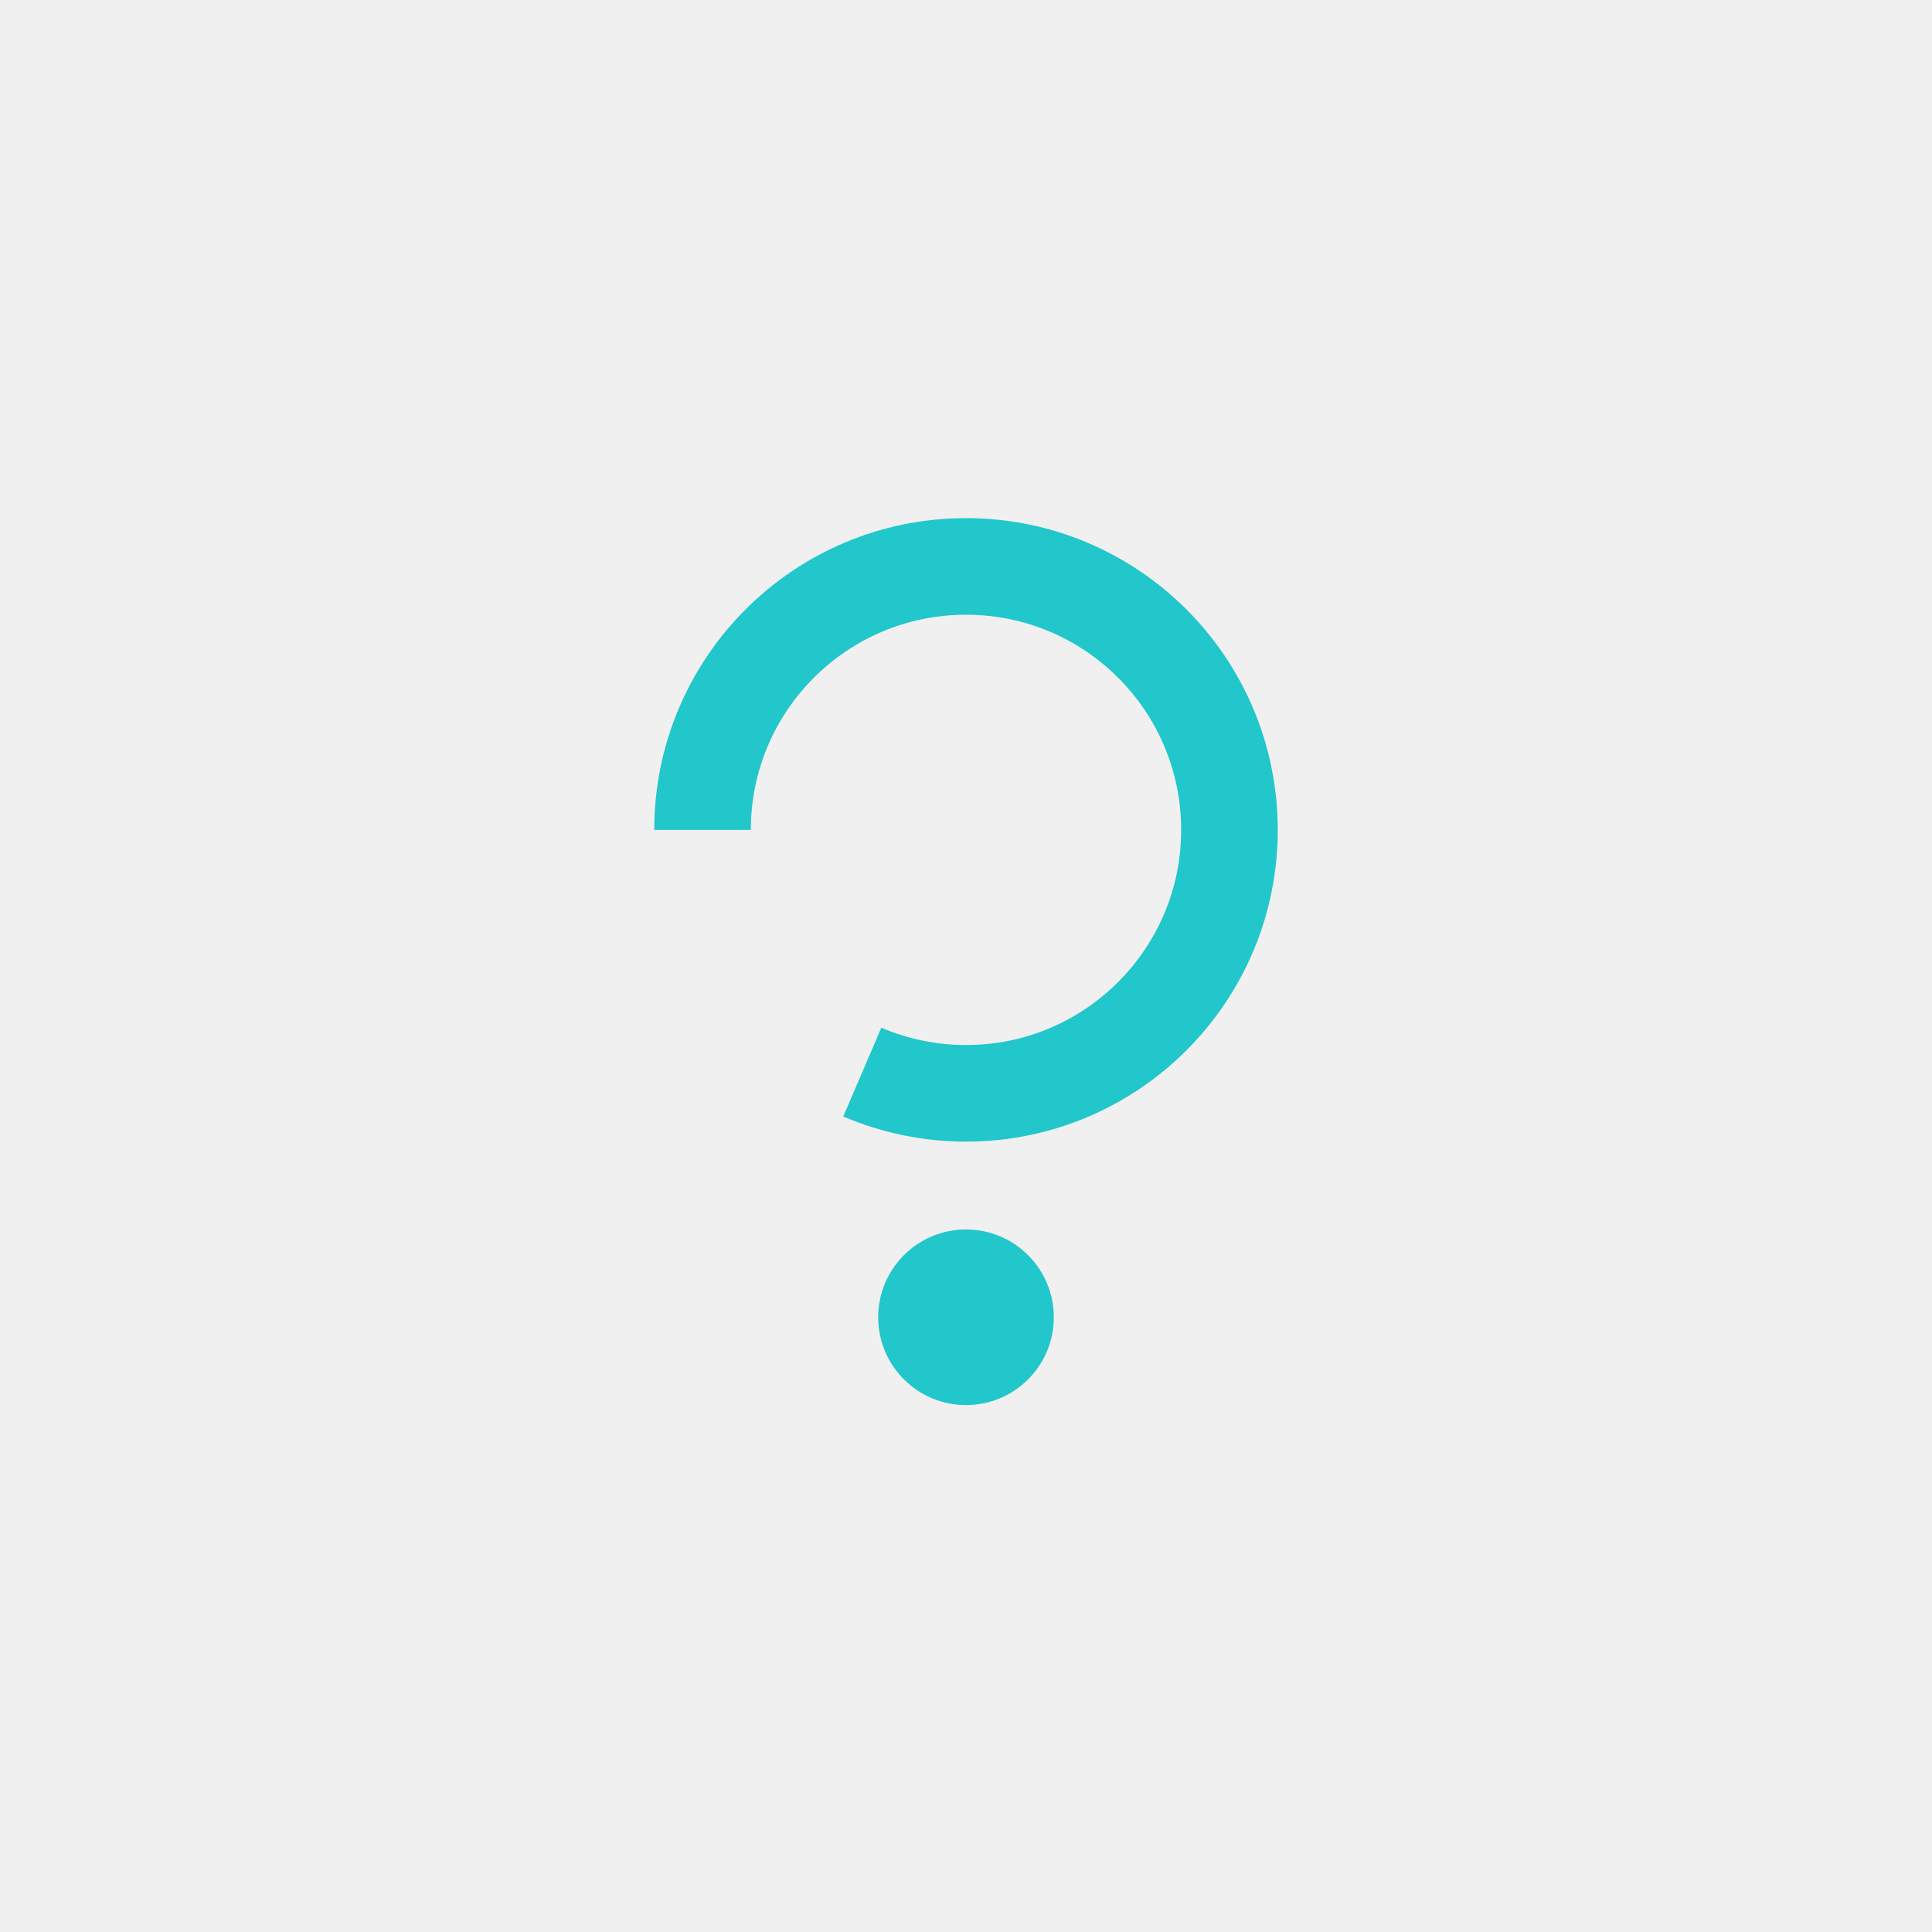
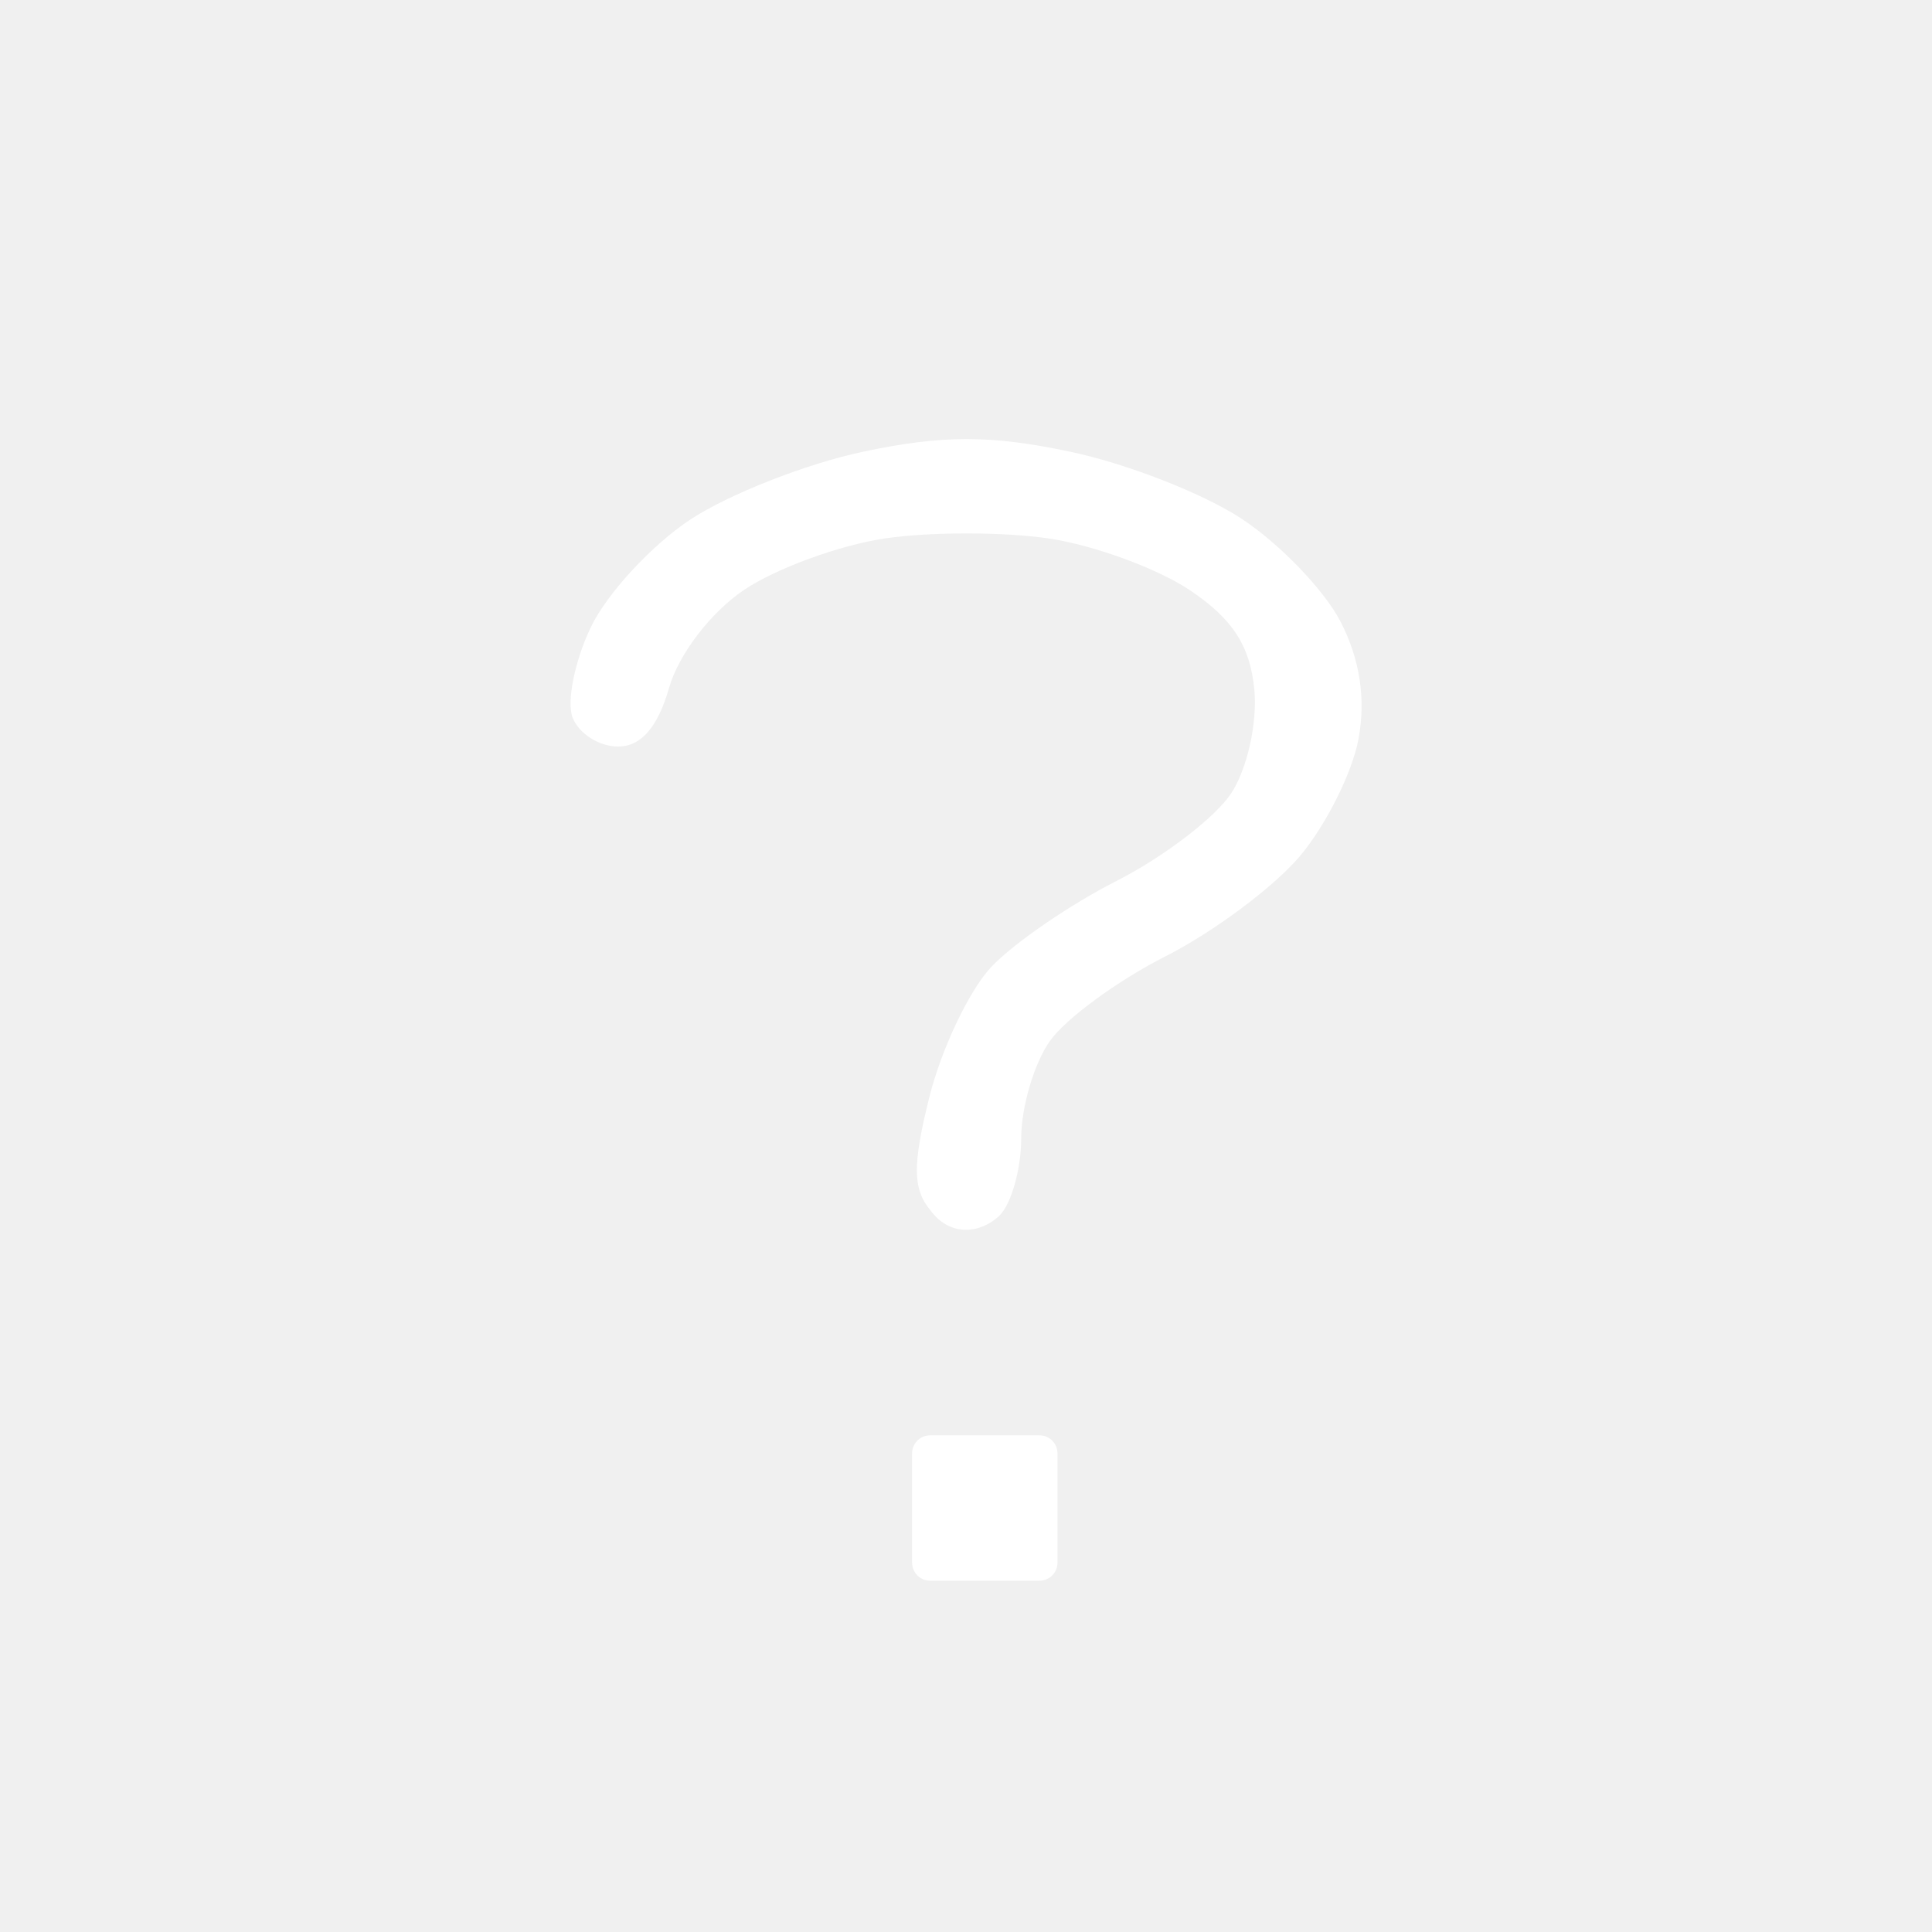
- <svg xmlns="http://www.w3.org/2000/svg" xmlns:xlink="http://www.w3.org/1999/xlink" version="1.0" width="22" height="22" id="svg2">
-   <defs id="defs4" />
-   <g id="active-center" transform="translate(-29,3)">
-     <rect style="opacity:0.001;fill:#ffffff;fill-opacity:0.446;fill-rule:nonzero;stroke:none" id="rect4088" width="22" height="22" x="-37" y="-3" />
-     <path style="color:#000000;fill:none;stroke:#f1f3f5;stroke-width:1.1;stroke-miterlimit:4;stroke-opacity:0.902;stroke-dasharray:none;marker:none;visibility:visible;display:inline;overflow:visible;enable-background:accumulate" d="m 8,11 c 10e-8,-1.657 1.343,-3 3,-3 1.657,10e-8 3,1.343 3,3 0,1.657 -1.343,3 -3,3 -0.406,0 -0.808,-0.082 -1.181,-0.242" transform="translate(-37,-4.55)" id="path13" />
-     <path style="color:#000000;fill:#f1f3f5;fill-opacity:0.902;fill-rule:nonzero;stroke:none;stroke-width:2;marker:none;visibility:visible;display:inline;overflow:visible;enable-background:accumulate" id="path3875" d="m 12,16 c 0,0.552 -0.448,1 -1,1 -0.552,0 -1,-0.448 -1,-1 0,-0.552 0.448,-1 1,-1 0.552,0 1,0.448 1,1 z" transform="translate(-37,-4)" />
+ <svg xmlns="http://www.w3.org/2000/svg" id="svg4306" width="22" height="22" version="1.1" style="enable-background:new">
+   <defs id="defs26" />
+   <style type="text/css" id="current-color-scheme">
+         .ColorScheme-Text {
+             color:#232629;
+         }
+         .ColorScheme-ButtonFocus{
+             color:#3daee9;
+         }
+             .ColorScheme-NegativeText {
+             color:#da4453;
+         }
+     </style>
+   <g id="active-center" transform="translate(-1,-1)">
+     <rect y="1" x="1" height="22" width="22" id="rect861" style="opacity:0.003;fill:#000000;fill-opacity:1;stroke-width:1.023" />
+     <path d="m 12.007,6 c -0.36,0 -0.721,0.047 -1.175,0.143 -0.646,0.136 -1.535,0.485 -1.974,0.775 -0.439,0.291 -0.948,0.842 -1.131,1.226 -0.183,0.384 -0.276,0.846 -0.207,1.027 0.07,0.181 0.302,0.33 0.517,0.33 0.263,0 0.453,-0.219 0.582,-0.669 0.11,-0.383 0.475,-0.86 0.853,-1.114 0.363,-0.245 1.082,-0.508 1.598,-0.586 0.515,-0.077 1.359,-0.077 1.875,0 0.515,0.077 1.237,0.342 1.605,0.589 0.486,0.326 0.685,0.633 0.733,1.129 0.037,0.379 -0.08,0.903 -0.262,1.182 -0.181,0.276 -0.769,0.726 -1.308,1 -0.539,0.274 -1.183,0.718 -1.431,0.985 -0.248,0.267 -0.562,0.929 -0.698,1.471 -0.194,0.774 -0.192,1.05 0.011,1.294 0.207,0.285 0.544,0.285 0.786,0.061 0.137,-0.137 0.248,-0.535 0.248,-0.886 0,-0.35 0.146,-0.846 0.325,-1.101 0.179,-0.255 0.772,-0.69 1.319,-0.967 0.547,-0.277 1.235,-0.791 1.53,-1.141 0.295,-0.351 0.595,-0.949 0.666,-1.331 0.086,-0.457 0.016,-0.914 -0.205,-1.34 -0.184,-0.356 -0.688,-0.881 -1.121,-1.167 C 14.711,6.623 13.829,6.278 13.182,6.143 12.728,6.047 12.367,6 12.007,6 Z m -0.414,11.344 c -0.115,0 -0.207,0.092 -0.207,0.207 v 1.242 c 0,0.115 0.092,0.207 0.207,0.207 h 1.242 c 0.115,0 0.207,-0.092 0.207,-0.207 v -1.242 c 0,-0.115 -0.092,-0.207 -0.207,-0.207 z" style="fill:#ffffff" id="rect45068-9-1-2" class="ColorScheme-Text" />
  </g>
-   <g transform="translate(-10,3)" id="hover-center">
-     <rect style="opacity:0.001;fill:#ffffff;fill-opacity:0.446;fill-rule:nonzero;stroke:none" id="rect4088-0" width="22" height="22" x="-12" y="-3" />
-     <path id="path3914-2" style="color:#000000;fill:none;stroke:#21c7ca;stroke-width:1.1;stroke-miterlimit:4;stroke-opacity:1;stroke-dasharray:none;marker:none;visibility:visible;display:inline;overflow:visible;enable-background:accumulate" d="m 8,11 c 10e-8,-1.657 1.343,-3 3,-3 1.657,10e-8 3,1.343 3,3 0,1.657 -1.343,3 -3,3 -0.406,0 -0.808,-0.082 -1.181,-0.242" transform="translate(-12,-4.55)" />
-     <path style="color:#000000;fill:#21c7ca;fill-opacity:1;fill-rule:nonzero;stroke:none;stroke-width:2;marker:none;visibility:visible;display:inline;overflow:visible;enable-background:accumulate" id="path3875-0-4" d="m 12,16 c 0,0.552 -0.448,1 -1,1 -0.552,0 -1,-0.448 -1,-1 0,-0.552 0.448,-1 1,-1 0.552,0 1,0.448 1,1 z" transform="translate(-12,-4)" />
+   <g id="hover-center">
+     <rect style="opacity:0.003;fill:#000000;fill-opacity:1;stroke-width:1.023" id="rect861-6" width="22" height="22" x="22" y="0" />
+     <path d="M 32.99 2 A 9 9 0 0 0 24 11 A 9 9 0 0 0 33 20 A 9 9 0 0 0 42 11 A 9 9 0 0 0 33 2 A 9 9 0 0 0 32.99 2 z M 33.006 5 C 33.366 5 33.727 5.047 34.182 5.143 C 34.828 5.278 35.71 5.624 36.143 5.91 C 36.575 6.196 37.08 6.72 37.264 7.076 C 37.484 7.503 37.554 7.959 37.469 8.416 C 37.397 8.797 37.096 9.397 36.801 9.748 C 36.506 10.099 35.818 10.612 35.271 10.889 C 34.725 11.166 34.132 11.6 33.953 11.855 C 33.774 12.111 33.627 12.607 33.627 12.957 C 33.627 13.307 33.516 13.707 33.379 13.844 C 33.137 14.067 32.8 14.066 32.594 13.781 C 32.391 13.537 32.388 13.263 32.582 12.488 C 32.718 11.947 33.033 11.285 33.281 11.018 C 33.529 10.75 34.172 10.306 34.711 10.031 C 35.25 9.757 35.839 9.307 36.02 9.031 C 36.202 8.752 36.318 8.229 36.281 7.85 C 36.233 7.354 36.035 7.047 35.549 6.721 C 35.182 6.474 34.459 6.21 33.943 6.133 C 33.428 6.056 32.586 6.056 32.07 6.133 C 31.555 6.21 30.836 6.472 30.473 6.717 C 30.095 6.972 29.729 7.449 29.619 7.832 C 29.49 8.282 29.3 8.502 29.037 8.502 C 28.822 8.502 28.589 8.353 28.52 8.172 C 28.45 7.991 28.543 7.529 28.727 7.145 C 28.91 6.76 29.418 6.209 29.857 5.918 C 30.297 5.627 31.186 5.278 31.832 5.143 C 32.287 5.047 32.645 5 33.006 5 z M 32.592 16.344 L 33.834 16.344 C 33.949 16.344 34.041 16.436 34.041 16.551 L 34.041 17.793 C 34.041 17.908 33.949 18 33.834 18 L 32.592 18 C 32.477 18 32.385 17.908 32.385 17.793 L 32.385 16.551 C 32.385 16.436 32.477 16.344 32.592 16.344 z " style="opacity:1;fill:currentColor" id="path45336" class="ColorScheme-Text" />
  </g>
-   <g transform="translate(-17,3)" id="inactive-center" style="opacity:0.5">
-     <rect style="opacity:0.001;fill:#ffffff;fill-opacity:0.446;fill-rule:nonzero;stroke:none" id="rect4088-1" width="22" height="22" x="-27" y="-3" />
-     <path id="path3914" style="color:#000000;fill:none;stroke:#f1f3f5;stroke-width:1.1;stroke-miterlimit:4;stroke-opacity:0.902;stroke-dasharray:none;marker:none;visibility:visible;display:inline;overflow:visible;enable-background:accumulate" d="m 8,11 c 10e-8,-1.657 1.343,-3 3,-3 1.657,10e-8 3,1.343 3,3 0,1.657 -1.343,3 -3,3 -0.406,0 -0.808,-0.082 -1.181,-0.242" transform="translate(-27,-4.55)" />
-     <path style="color:#000000;fill:#f1f3f5;fill-opacity:0.902;fill-rule:nonzero;stroke:none;stroke-width:2;marker:none;visibility:visible;display:inline;overflow:visible;enable-background:accumulate" id="path3875-0" d="m 12,16 c 0,0.552 -0.448,1 -1,1 -0.552,0 -1,-0.448 -1,-1 0,-0.552 0.448,-1 1,-1 0.552,0 1,0.448 1,1 z" transform="translate(-27,-4)" />
+   <g transform="translate(65,-1)" id="inactive-center" style="enable-background:new">
+     <rect style="opacity:0.003;fill:#000000;fill-opacity:1;stroke-width:1.023" id="rect861-7" width="22" height="22" x="1" y="1" />
+     <path class="ColorScheme-Text" id="rect45068-9-1-2-9" style="fill:currentColor;opacity:0.3" d="m 12.007,6 c -0.36,0 -0.721,0.047 -1.175,0.143 -0.646,0.136 -1.535,0.485 -1.974,0.775 -0.439,0.291 -0.948,0.842 -1.131,1.226 -0.183,0.384 -0.276,0.846 -0.207,1.027 0.07,0.181 0.302,0.33 0.517,0.33 0.263,0 0.453,-0.219 0.582,-0.669 0.11,-0.383 0.475,-0.86 0.853,-1.114 0.363,-0.245 1.082,-0.508 1.598,-0.586 0.515,-0.077 1.359,-0.077 1.875,0 0.515,0.077 1.237,0.342 1.605,0.589 0.486,0.326 0.685,0.633 0.733,1.129 0.037,0.379 -0.08,0.903 -0.262,1.182 -0.181,0.276 -0.769,0.726 -1.308,1 -0.539,0.274 -1.183,0.718 -1.431,0.985 -0.248,0.267 -0.562,0.929 -0.698,1.471 -0.194,0.774 -0.192,1.05 0.011,1.294 0.207,0.285 0.544,0.285 0.786,0.061 0.137,-0.137 0.248,-0.535 0.248,-0.886 0,-0.35 0.146,-0.846 0.325,-1.101 0.179,-0.255 0.772,-0.69 1.319,-0.967 0.547,-0.277 1.235,-0.791 1.53,-1.141 0.295,-0.351 0.595,-0.949 0.666,-1.331 0.086,-0.457 0.016,-0.914 -0.205,-1.34 -0.184,-0.356 -0.688,-0.881 -1.121,-1.167 C 14.711,6.623 13.829,6.278 13.182,6.143 12.728,6.047 12.367,6 12.007,6 Z m -0.414,11.344 c -0.115,0 -0.207,0.092 -0.207,0.207 v 1.242 c 0,0.115 0.092,0.207 0.207,0.207 h 1.242 c 0.115,0 0.207,-0.092 0.207,-0.207 v -1.242 c 0,-0.115 -0.092,-0.207 -0.207,-0.207 z" />
  </g>
-   <g id="pressed-center" transform="translate(0,3)">
-     <rect style="opacity:0.001;fill:#ffffff;fill-opacity:0.446;fill-rule:nonzero;stroke:none" id="rect4088-4" width="22" height="22" x="0" y="-3" />
-     <path id="path3914-2-5" style="color:#000000;fill:none;stroke:#21c7ca;stroke-width:1.1;stroke-miterlimit:4;stroke-opacity:1;stroke-dasharray:none;marker:none;visibility:visible;display:inline;overflow:visible;enable-background:accumulate" d="m 8,11 c 10e-8,-1.657 1.343,-3 3,-3 1.657,10e-8 3,1.343 3,3 0,1.657 -1.343,3 -3,3 -0.406,0 -0.808,-0.082 -1.181,-0.242" transform="translate(1.1920926e-8,-4.55)" />
-     <path style="color:#000000;fill:#21c7ca;fill-opacity:1;fill-rule:nonzero;stroke:none;stroke-width:2;marker:none;visibility:visible;display:inline;overflow:visible;enable-background:accumulate" id="path3875-0-4-8" d="m 12,16 c 0,0.552 -0.448,1 -1,1 -0.552,0 -1,-0.448 -1,-1 0,-0.552 0.448,-1 1,-1 0.552,0 1,0.448 1,1 z" transform="translate(1.1920926e-8,-4)" />
+   <g transform="translate(87,-1)" id="deactivated-center" style="enable-background:new">
+     <rect style="opacity:0.003;fill:#000000;fill-opacity:1;stroke-width:1.023" id="rect861-0" width="22" height="22" x="1" y="1" />
+     <path class="ColorScheme-Text" id="rect45068-9-1-2-2" style="fill:currentColor;opacity:0.3" d="m 12.007,6 c -0.36,0 -0.721,0.047 -1.175,0.143 -0.646,0.136 -1.535,0.485 -1.974,0.775 -0.439,0.291 -0.948,0.842 -1.131,1.226 -0.183,0.384 -0.276,0.846 -0.207,1.027 0.07,0.181 0.302,0.33 0.517,0.33 0.263,0 0.453,-0.219 0.582,-0.669 0.11,-0.383 0.475,-0.86 0.853,-1.114 0.363,-0.245 1.082,-0.508 1.598,-0.586 0.515,-0.077 1.359,-0.077 1.875,0 0.515,0.077 1.237,0.342 1.605,0.589 0.486,0.326 0.685,0.633 0.733,1.129 0.037,0.379 -0.08,0.903 -0.262,1.182 -0.181,0.276 -0.769,0.726 -1.308,1 -0.539,0.274 -1.183,0.718 -1.431,0.985 -0.248,0.267 -0.562,0.929 -0.698,1.471 -0.194,0.774 -0.192,1.05 0.011,1.294 0.207,0.285 0.544,0.285 0.786,0.061 0.137,-0.137 0.248,-0.535 0.248,-0.886 0,-0.35 0.146,-0.846 0.325,-1.101 0.179,-0.255 0.772,-0.69 1.319,-0.967 0.547,-0.277 1.235,-0.791 1.53,-1.141 0.295,-0.351 0.595,-0.949 0.666,-1.331 0.086,-0.457 0.016,-0.914 -0.205,-1.34 -0.184,-0.356 -0.688,-0.881 -1.121,-1.167 C 14.711,6.623 13.829,6.278 13.182,6.143 12.728,6.047 12.367,6 12.007,6 Z m -0.414,11.344 c -0.115,0 -0.207,0.092 -0.207,0.207 v 1.242 c 0,0.115 0.092,0.207 0.207,0.207 h 1.242 c 0.115,0 0.207,-0.092 0.207,-0.207 v -1.242 c 0,-0.115 -0.092,-0.207 -0.207,-0.207 z" />
  </g>
-   <use x="0" y="0" xlink:href="#active-center" id="deactivated-center" transform="translate(88,0)" width="22" height="22" style="opacity:0.179" />
-   <use x="0" y="0" xlink:href="#active-center" id="deactivated-inactive-center" transform="translate(110,0)" width="22" height="22" style="opacity:0.134" />
+   <g transform="translate(22)" style="enable-background:new" id="pressed-center">
+     <rect y="0" x="22" height="22" width="22" id="rect861-6-6" style="opacity:0.003;fill:#000000;fill-opacity:1;stroke-width:1.023" />
+     <path class="ColorScheme-Text" id="path45336-7" style="opacity:0.3;fill:currentColor" d="M 32.99,2 A 9,9 0 0 0 24,11 a 9,9 0 0 0 9,9 9,9 0 0 0 9,-9 9,9 0 0 0 -9,-9 9,9 0 0 0 -0.01,0 z m 0.016,3 c 0.36,0 0.721,0.047 1.176,0.143 0.646,0.136 1.529,0.482 1.961,0.768 0.432,0.286 0.937,0.81 1.121,1.166 0.221,0.426 0.291,0.883 0.205,1.34 -0.072,0.381 -0.373,0.981 -0.668,1.332 -0.295,0.351 -0.983,0.864 -1.529,1.141 -0.547,0.277 -1.14,0.712 -1.318,0.967 -0.179,0.255 -0.326,0.751 -0.326,1.102 0,0.35 -0.111,0.75 -0.248,0.887 -0.242,0.223 -0.579,0.222 -0.785,-0.062 -0.202,-0.244 -0.206,-0.519 -0.012,-1.293 0.136,-0.541 0.451,-1.203 0.699,-1.471 0.248,-0.267 0.891,-0.712 1.43,-0.986 0.539,-0.274 1.128,-0.724 1.309,-1 0.183,-0.279 0.298,-0.803 0.262,-1.182 -0.048,-0.496 -0.246,-0.803 -0.732,-1.129 -0.367,-0.246 -1.09,-0.511 -1.605,-0.588 -0.515,-0.077 -1.358,-0.077 -1.873,0 -0.515,0.077 -1.234,0.339 -1.598,0.584 -0.378,0.255 -0.744,0.732 -0.854,1.115 -0.129,0.45 -0.319,0.67 -0.582,0.67 -0.215,0 -0.448,-0.149 -0.518,-0.33 -0.07,-0.181 0.024,-0.643 0.207,-1.027 0.183,-0.384 0.692,-0.936 1.131,-1.227 0.439,-0.291 1.328,-0.64 1.975,-0.775 C 32.287,5.047 32.645,5 33.006,5 Z m -0.414,11.344 h 1.242 c 0.115,0 0.207,0.092 0.207,0.207 v 1.242 C 34.041,17.908 33.949,18 33.834,18 h -1.242 c -0.115,0 -0.207,-0.092 -0.207,-0.207 v -1.242 c 0,-0.115 0.092,-0.207 0.207,-0.207 z" />
+   </g>
</svg>
